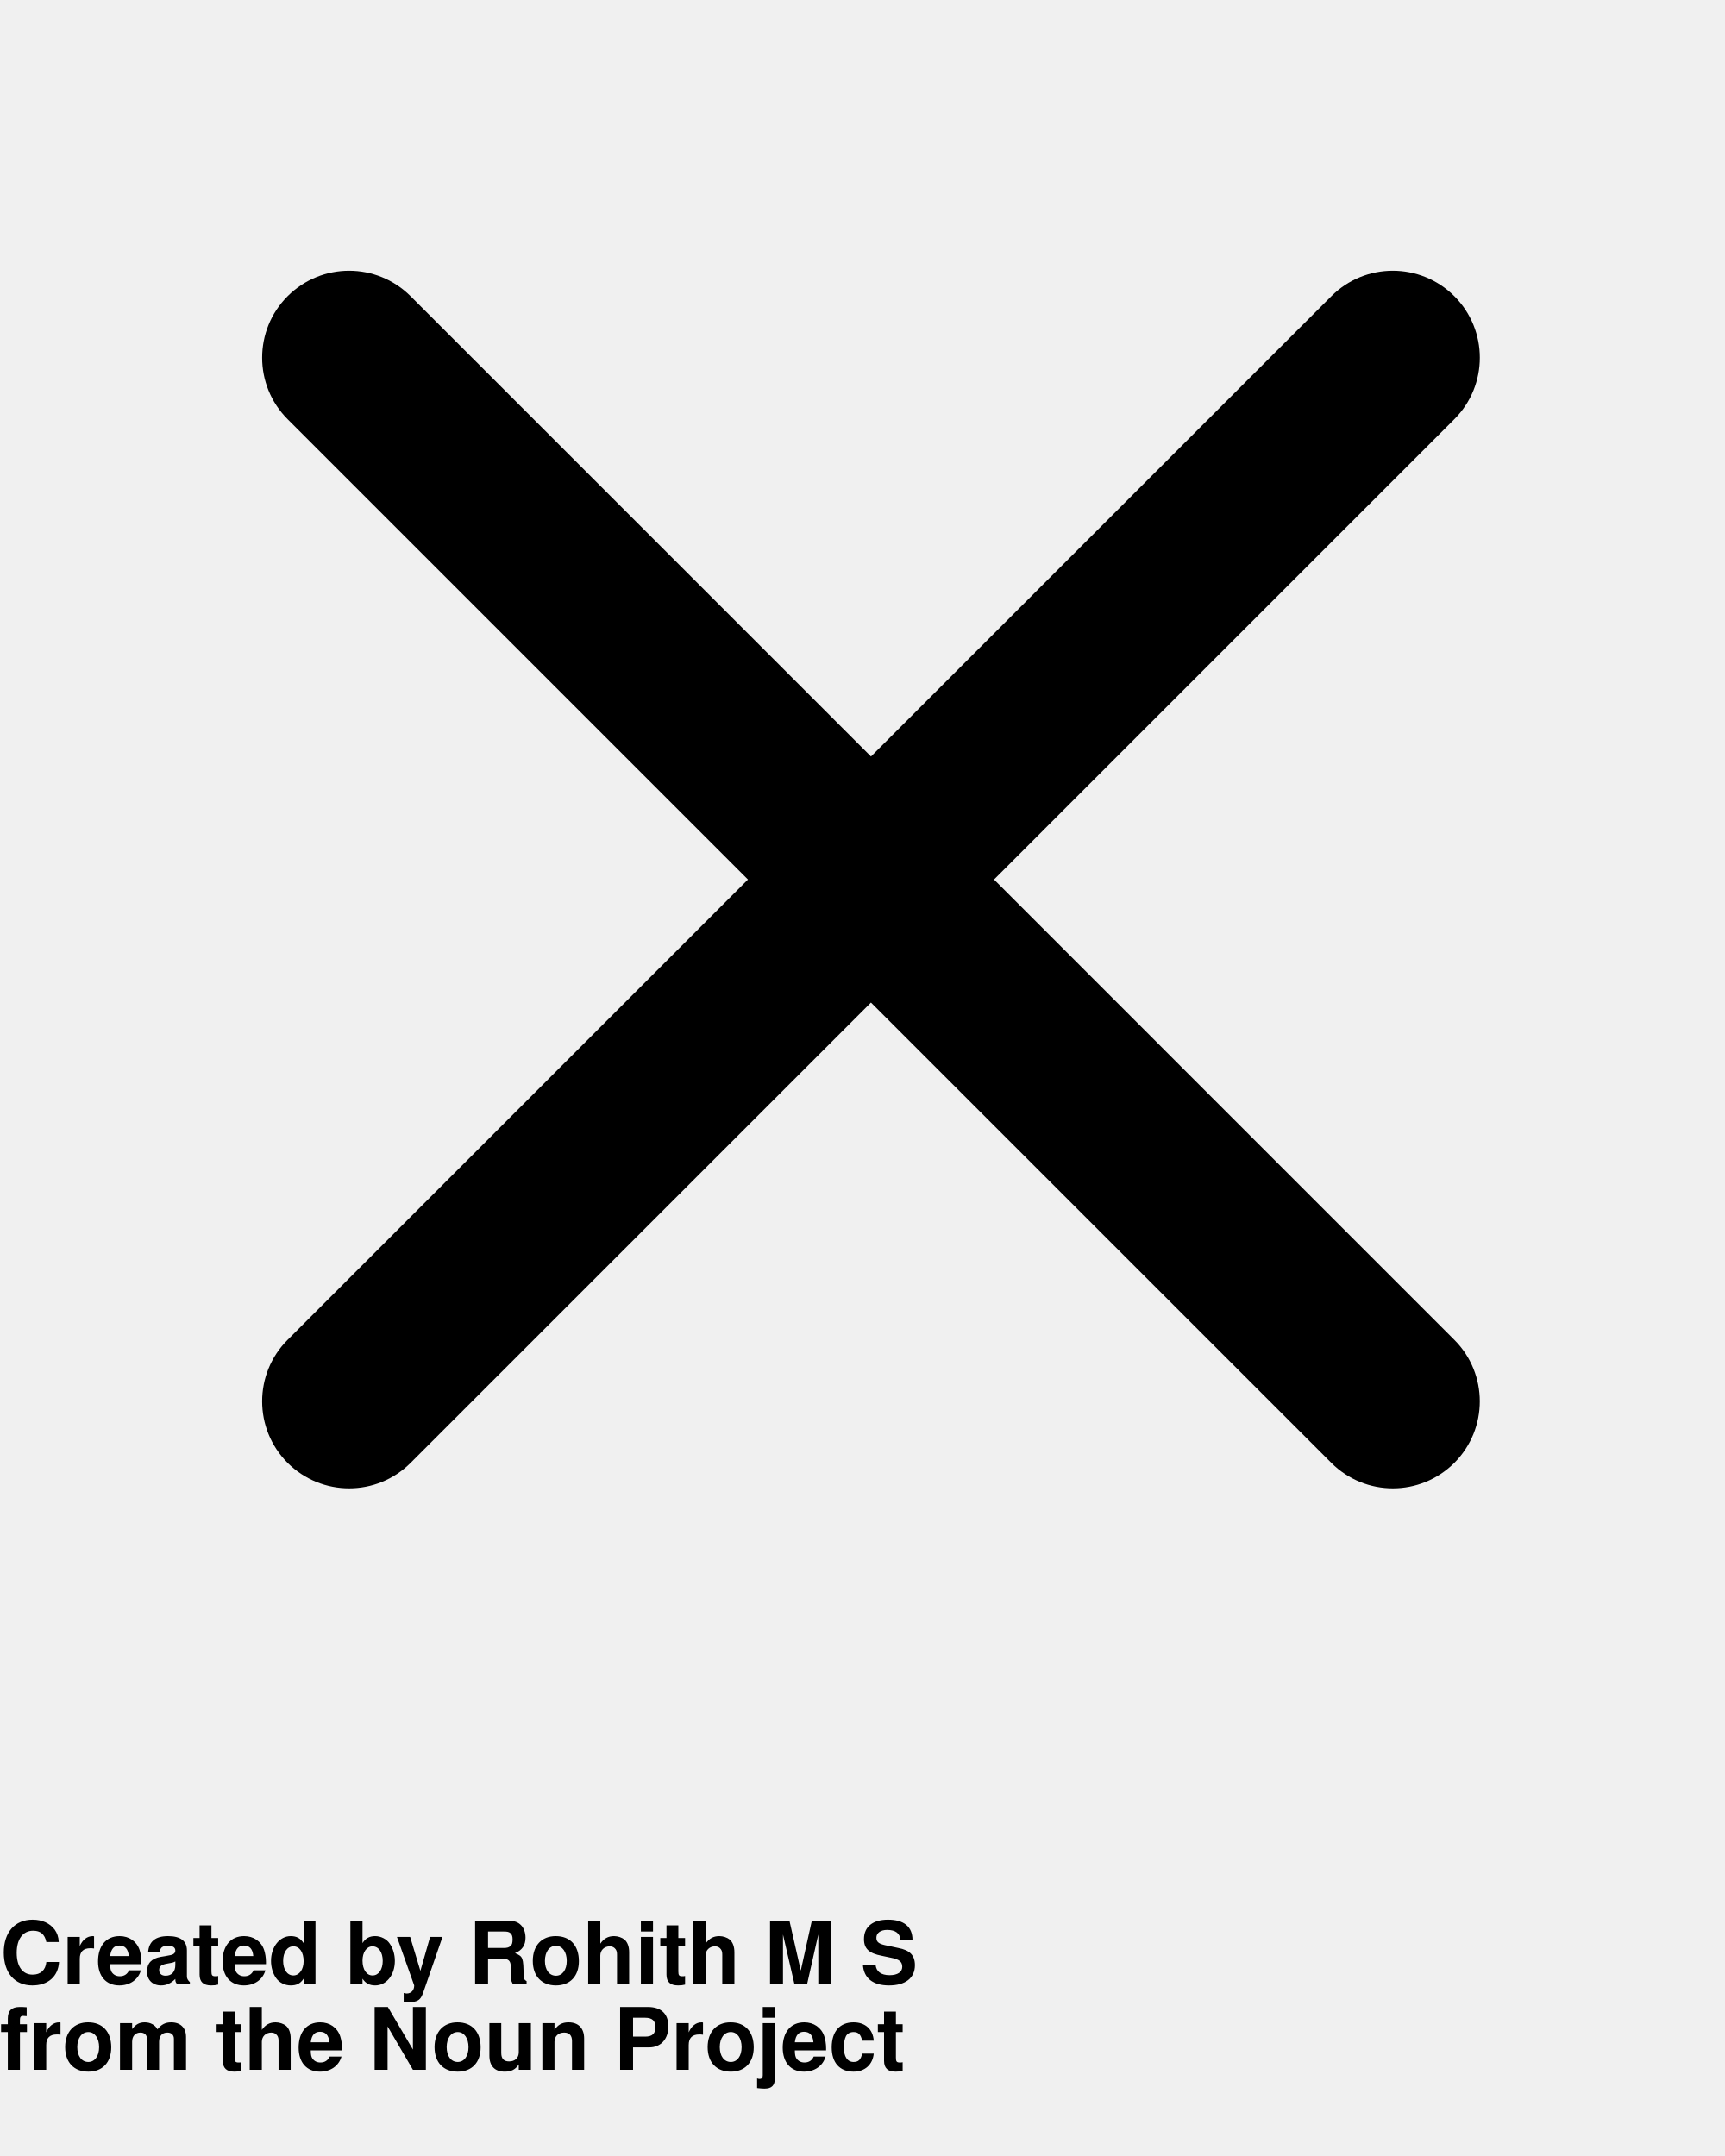
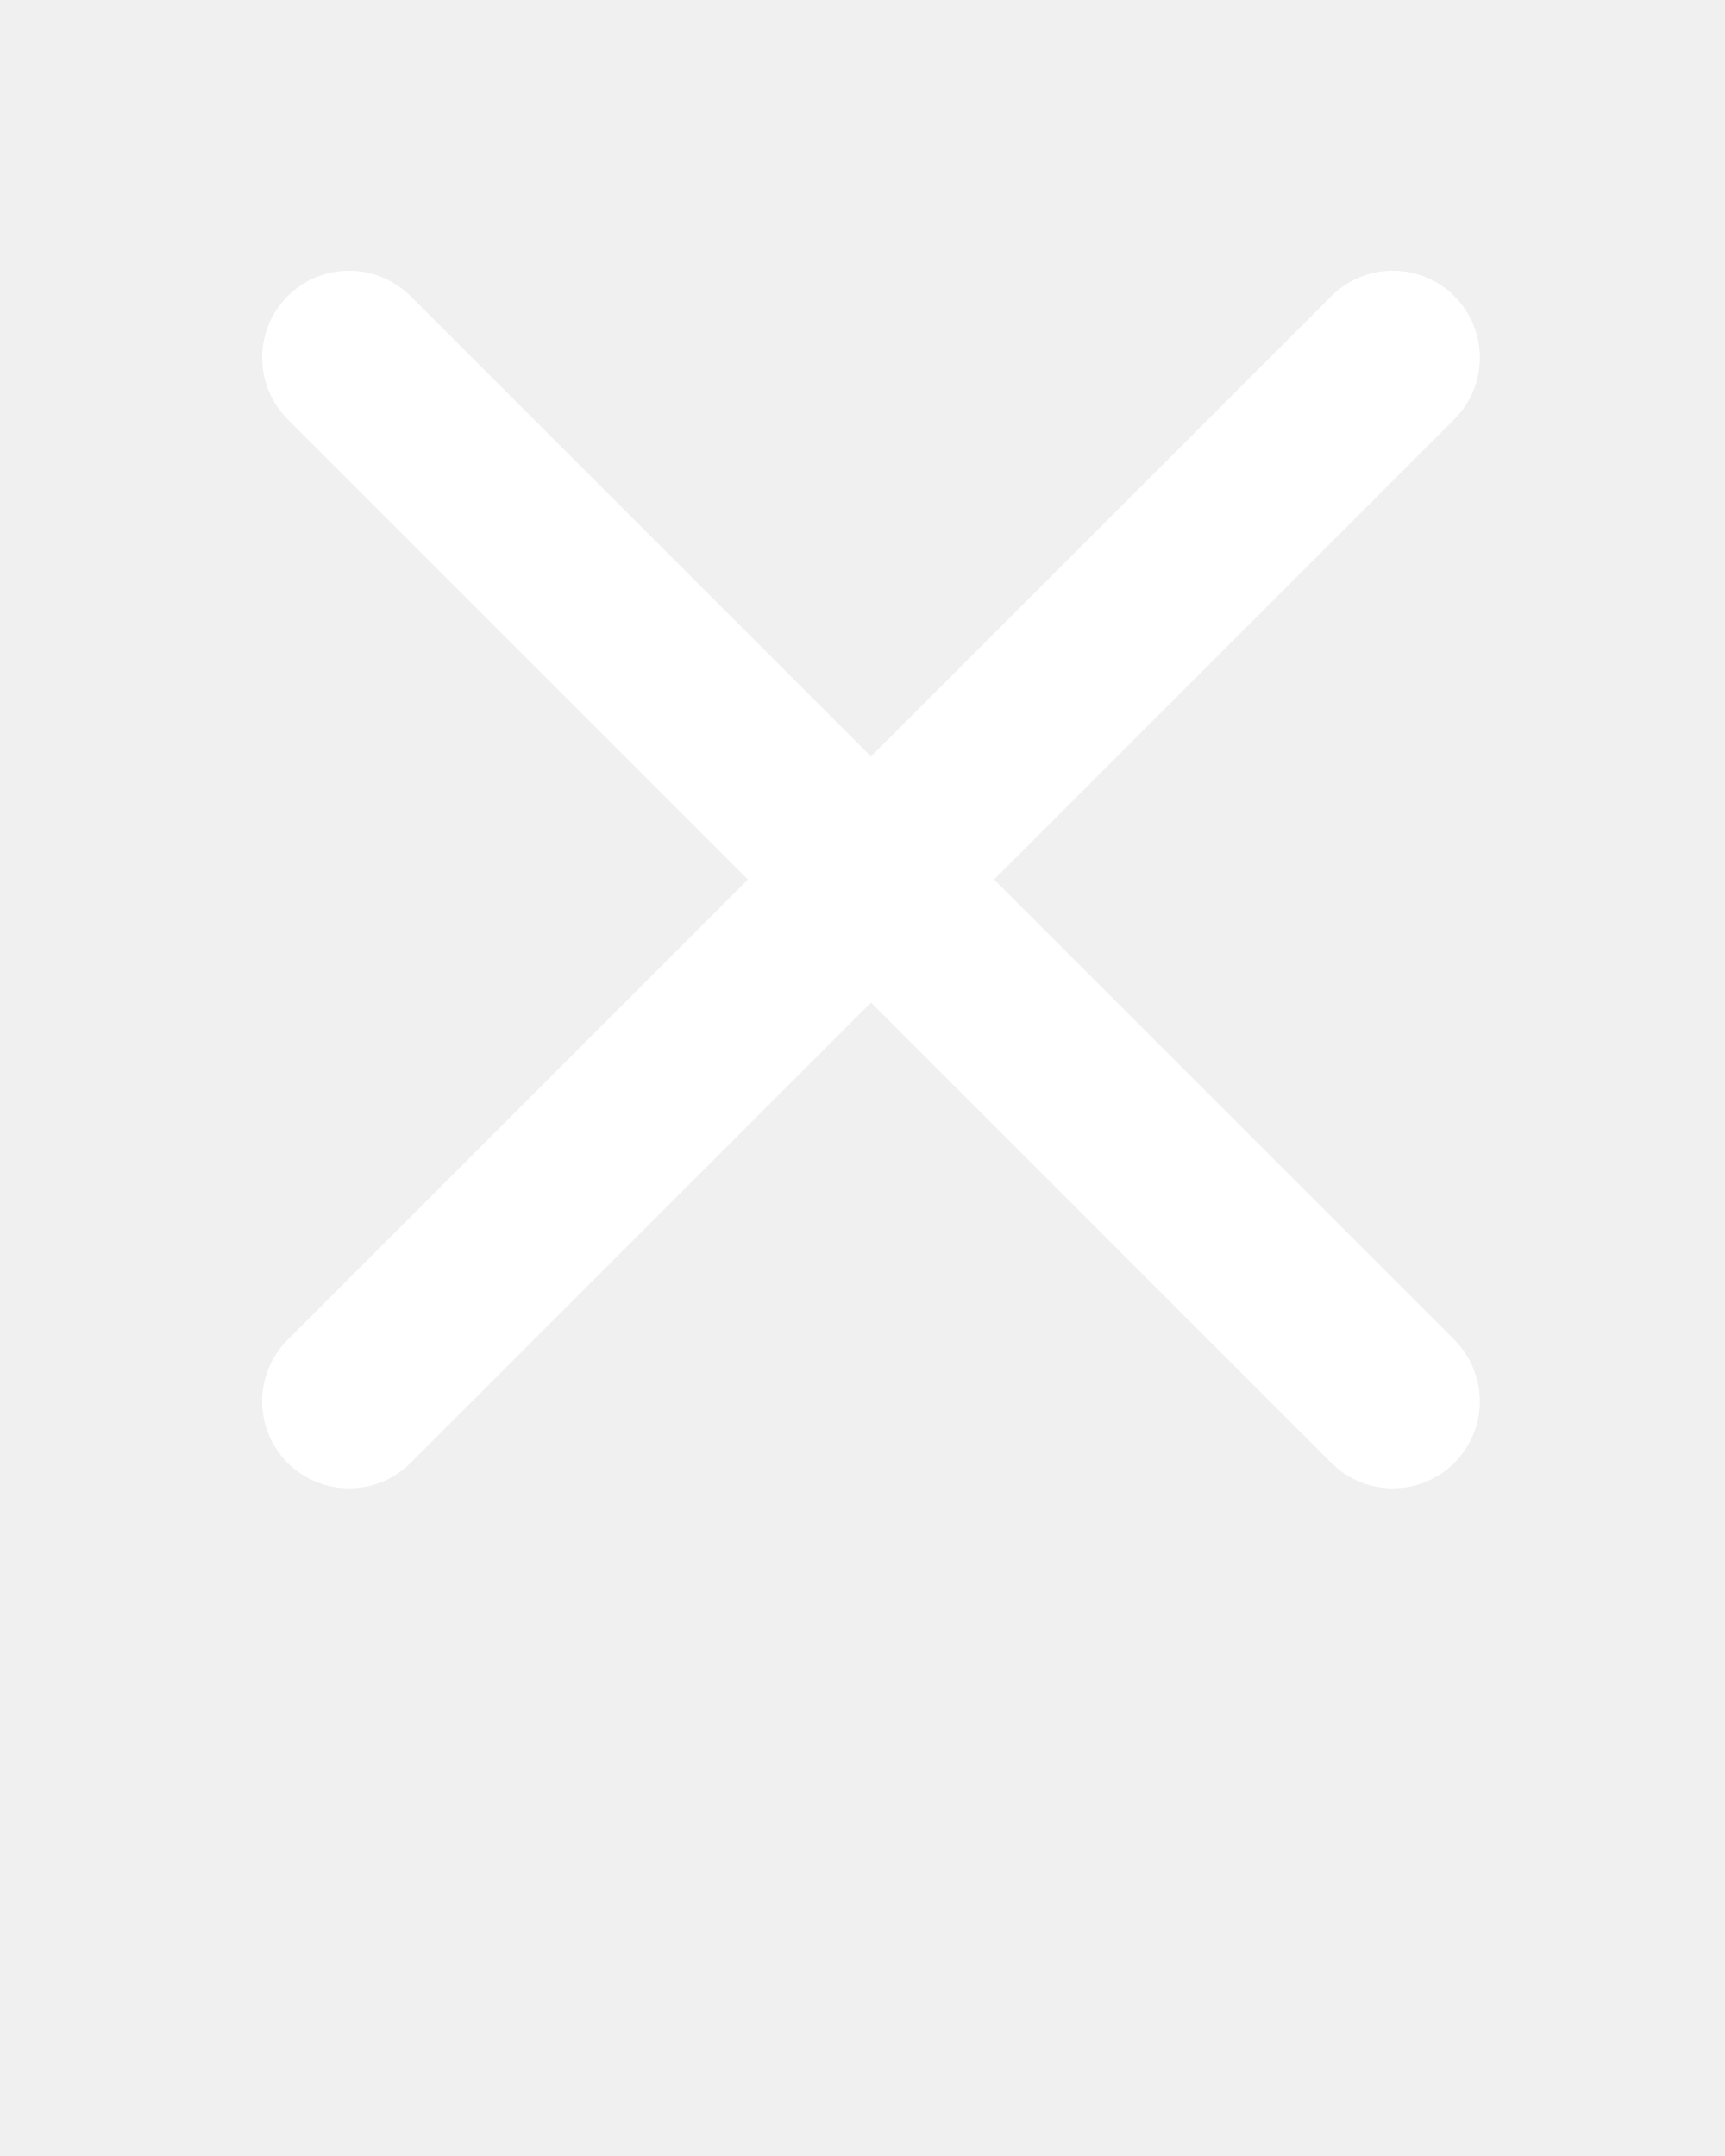
- <svg xmlns="http://www.w3.org/2000/svg" version="1.1" x="0px" y="0px" viewBox="0 0 100 125" enable-background="new 0 0 100 100" xml:space="preserve">
+ <svg xmlns="http://www.w3.org/2000/svg" fill="#fff" version="1.1" x="0px" y="0px" viewBox="0 0 100 125" enable-background="new 0 0 100 100" xml:space="preserve">
  <path d="M57.624,50.993l26.688-26.69c1.967-1.97,1.967-5.16,0-7.13c-1.973-1.97-5.165-1.97-7.132,0L50.492,43.861L23.804,17.173  c-1.972-1.97-5.159-1.97-7.132,0c-1.967,1.97-1.967,5.16,0,7.13l26.688,26.69L16.672,77.682c-1.967,1.967-1.967,5.159,0,7.132  c0.989,0.983,2.277,1.476,3.566,1.476c1.293,0,2.582-0.492,3.565-1.476l26.688-26.688l26.688,26.688  c0.983,0.983,2.277,1.476,3.565,1.476c1.289,0,2.577-0.492,3.566-1.476c1.967-1.973,1.967-5.165,0-7.132L57.624,50.993z" />
-   <text x="0" y="115" fill="#000000" font-size="5px" font-weight="bold" font-family="'Helvetica Neue', Helvetica, Arial-Unicode, Arial, Sans-serif">Created by Rohith M S</text>
-   <text x="0" y="120" fill="#000000" font-size="5px" font-weight="bold" font-family="'Helvetica Neue', Helvetica, Arial-Unicode, Arial, Sans-serif">from the Noun Project</text>
</svg>
